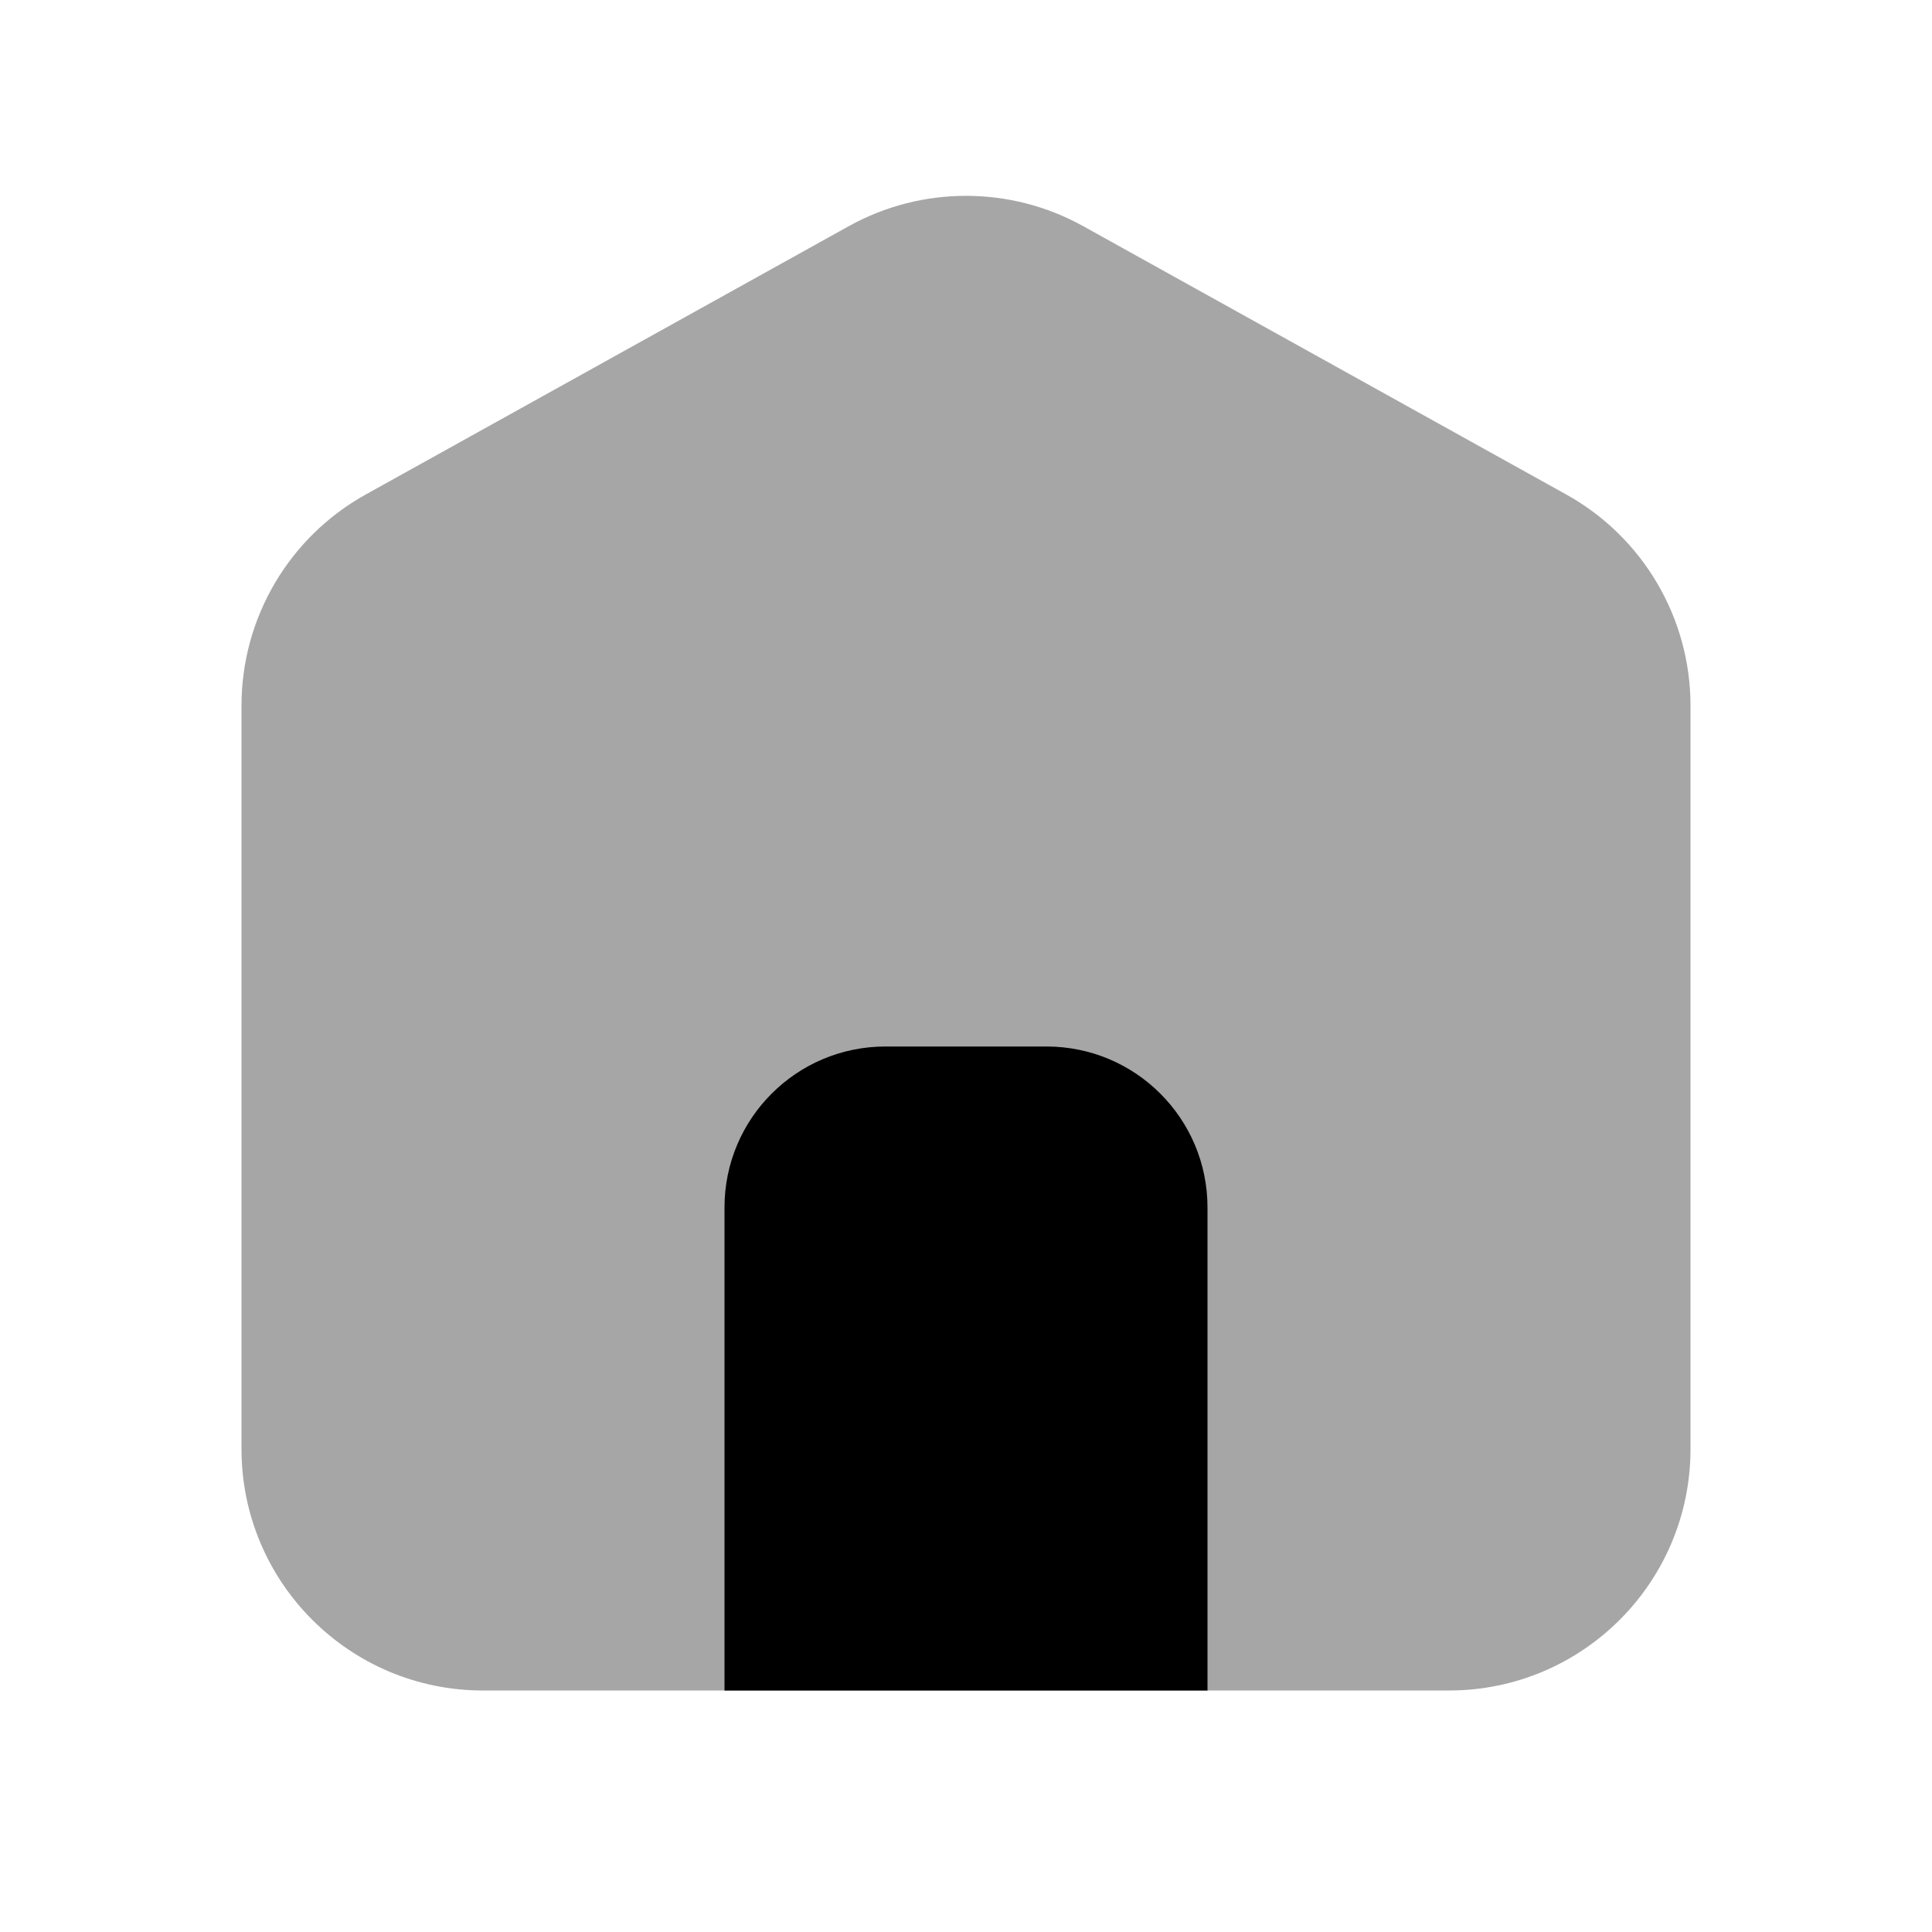
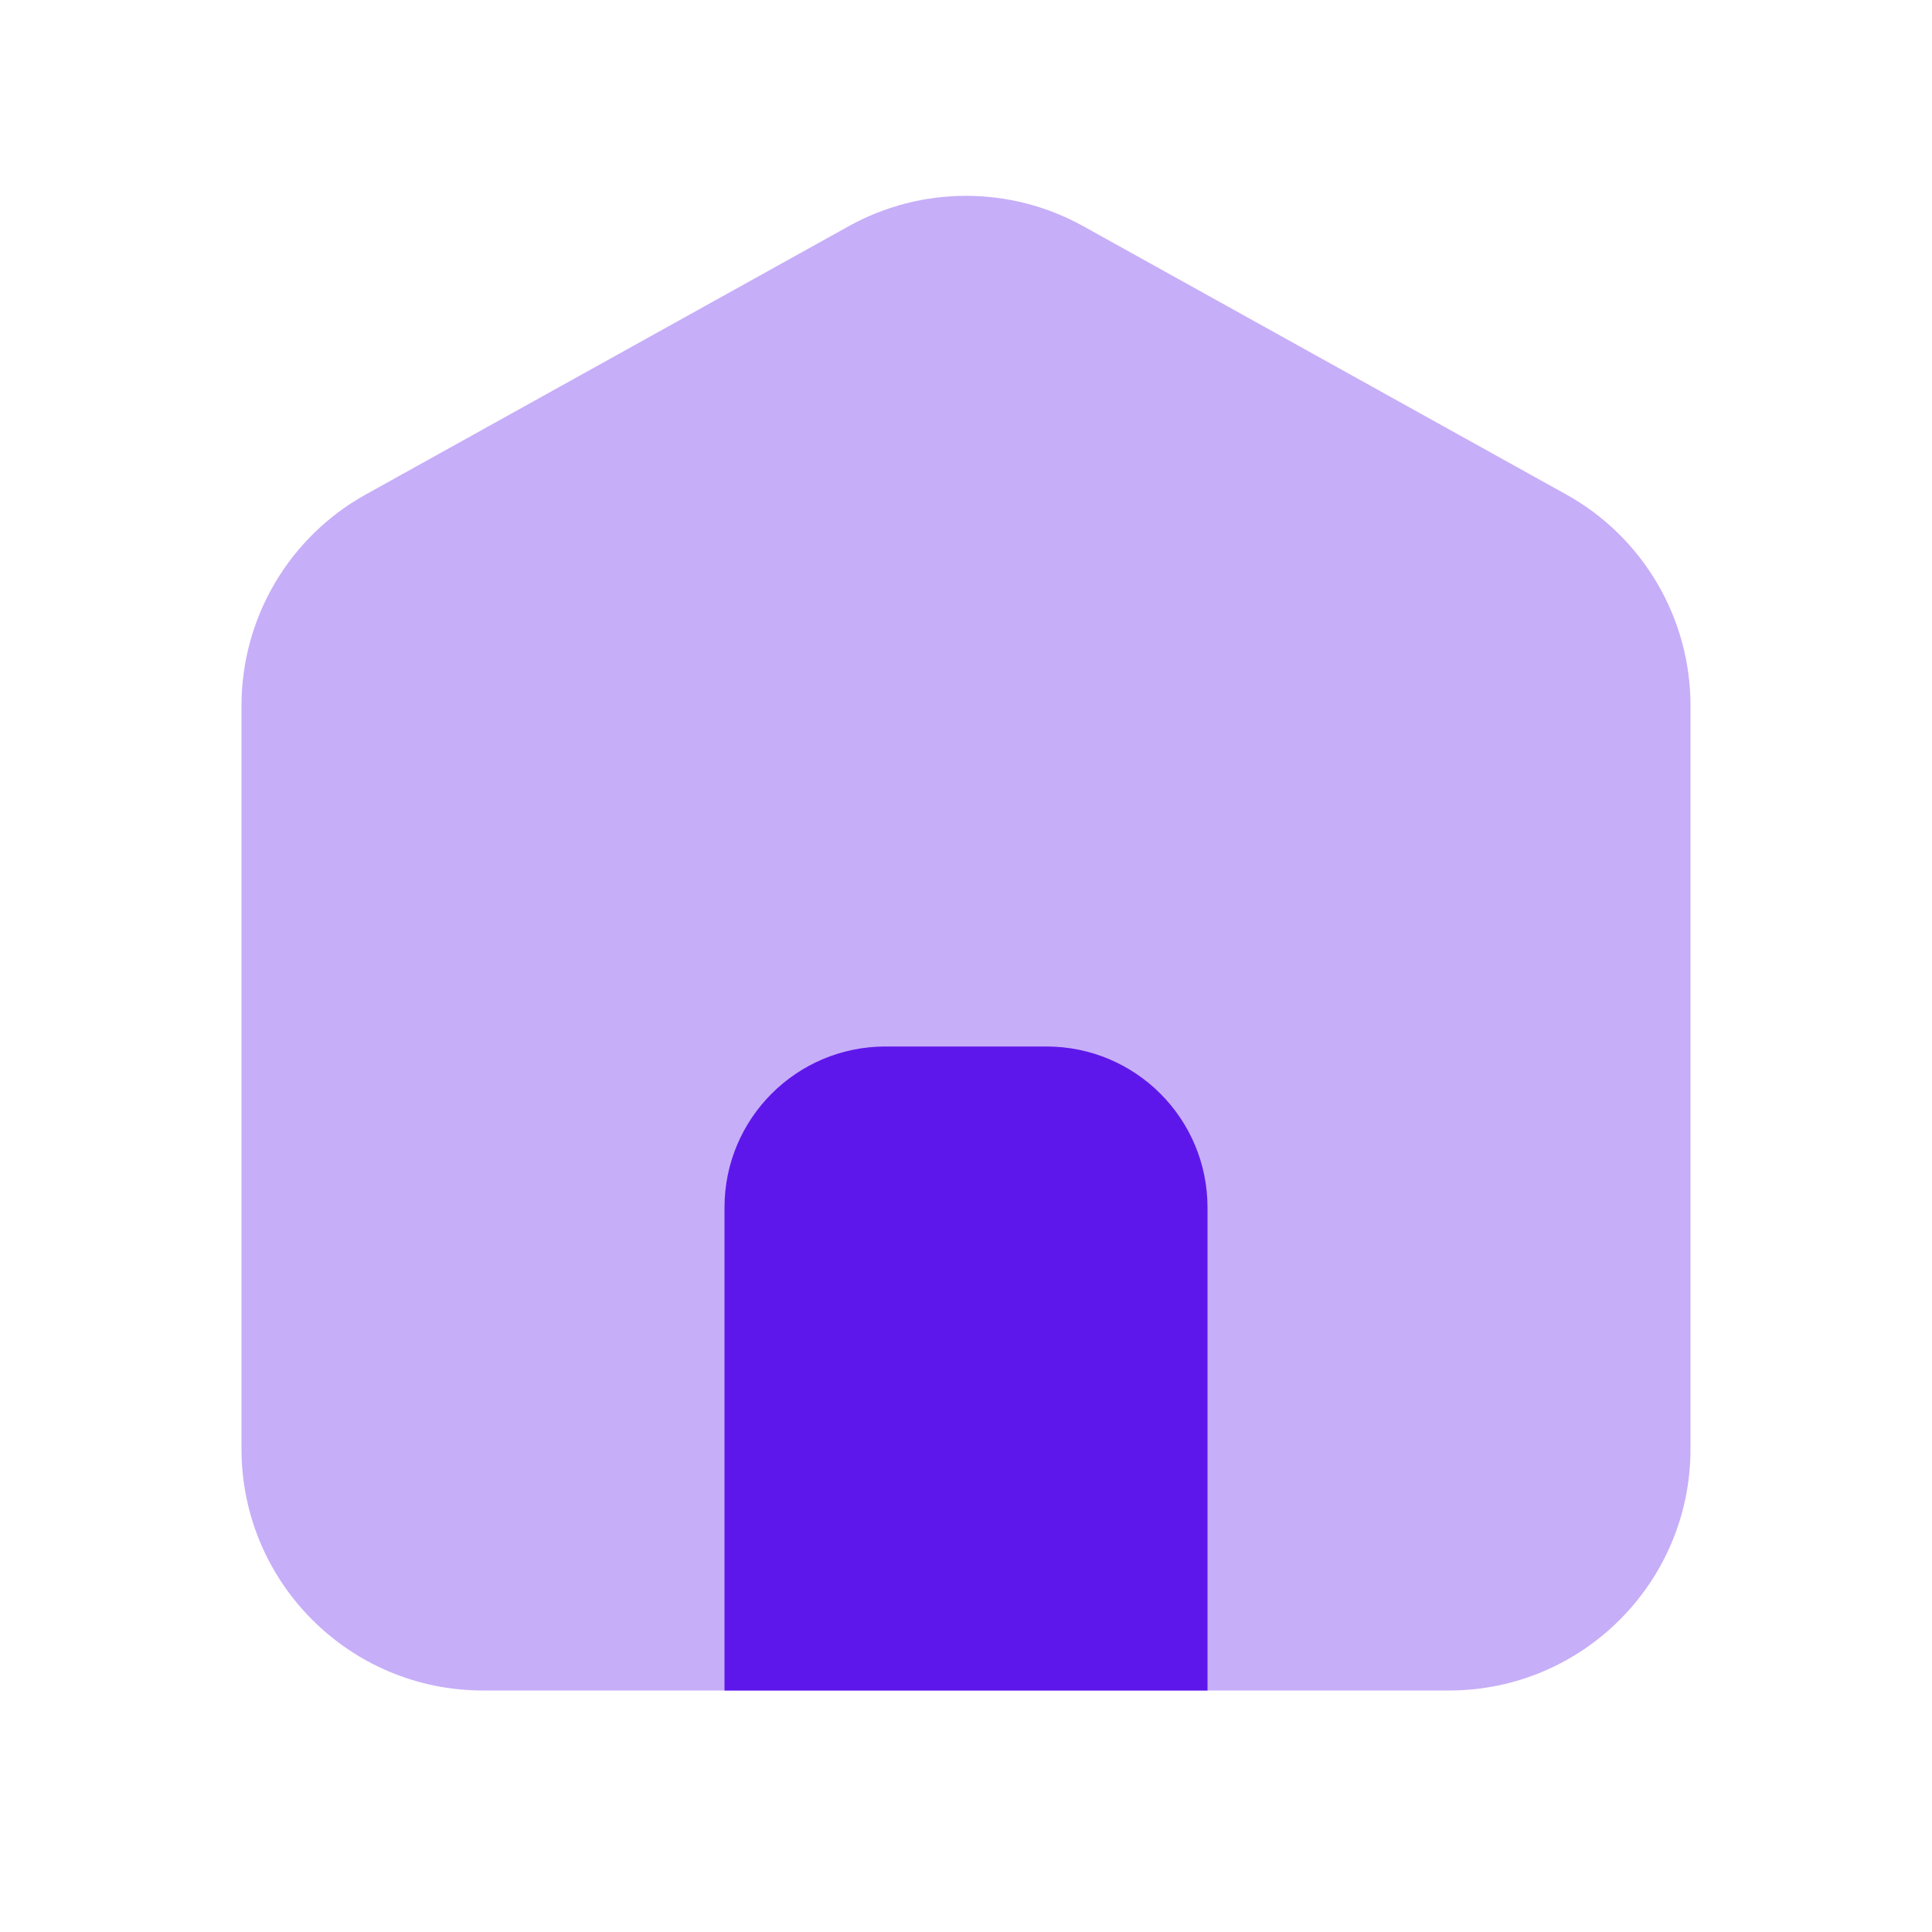
- <svg xmlns="http://www.w3.org/2000/svg" viewBox="0 0 24 24" width="192px" height="192px">
-   <path d="M18,21H6c-1.657,0-3-1.343-3-3V8.765c0-1.09,0.591-2.093,1.543-2.622l6-3.333 c0.906-0.503,2.008-0.503,2.914,0l6,3.333C20.409,6.672,21,7.676,21,8.765V18C21,19.657,19.657,21,18,21z" opacity=".35" />
-   <path d="M15,21H9v-6c0-1.105,0.895-2,2-2h2c1.105,0,2,0.895,2,2V21z" />
+ <svg xmlns="http://www.w3.org/2000/svg" viewBox="0,0,256,256" width="192px" height="192px">
+   <g fill="#5e17eb" fill-rule="nonzero" stroke="none" stroke-width="1" stroke-linecap="butt" stroke-linejoin="miter" stroke-miterlimit="10" stroke-dasharray="" stroke-dashoffset="0" font-family="none" font-weight="none" font-size="none" text-anchor="none" style="mix-blend-mode: normal">
+     <g transform="scale(10.66667,10.66667)">
+       <path d="M18,21h-12c-1.657,0 -3,-1.343 -3,-3v-9.235c0,-1.09 0.591,-2.093 1.543,-2.622l6,-3.333c0.906,-0.503 2.008,-0.503 2.914,0l6,3.333c0.952,0.529 1.543,1.533 1.543,2.622v9.235c0,1.657 -1.343,3 -3,3z" opacity="0.35" />
+       <path d="M15,21h-6v-6c0,-1.105 0.895,-2 2,-2h2c1.105,0 2,0.895 2,2z" />
+     </g>
+   </g>
</svg>
